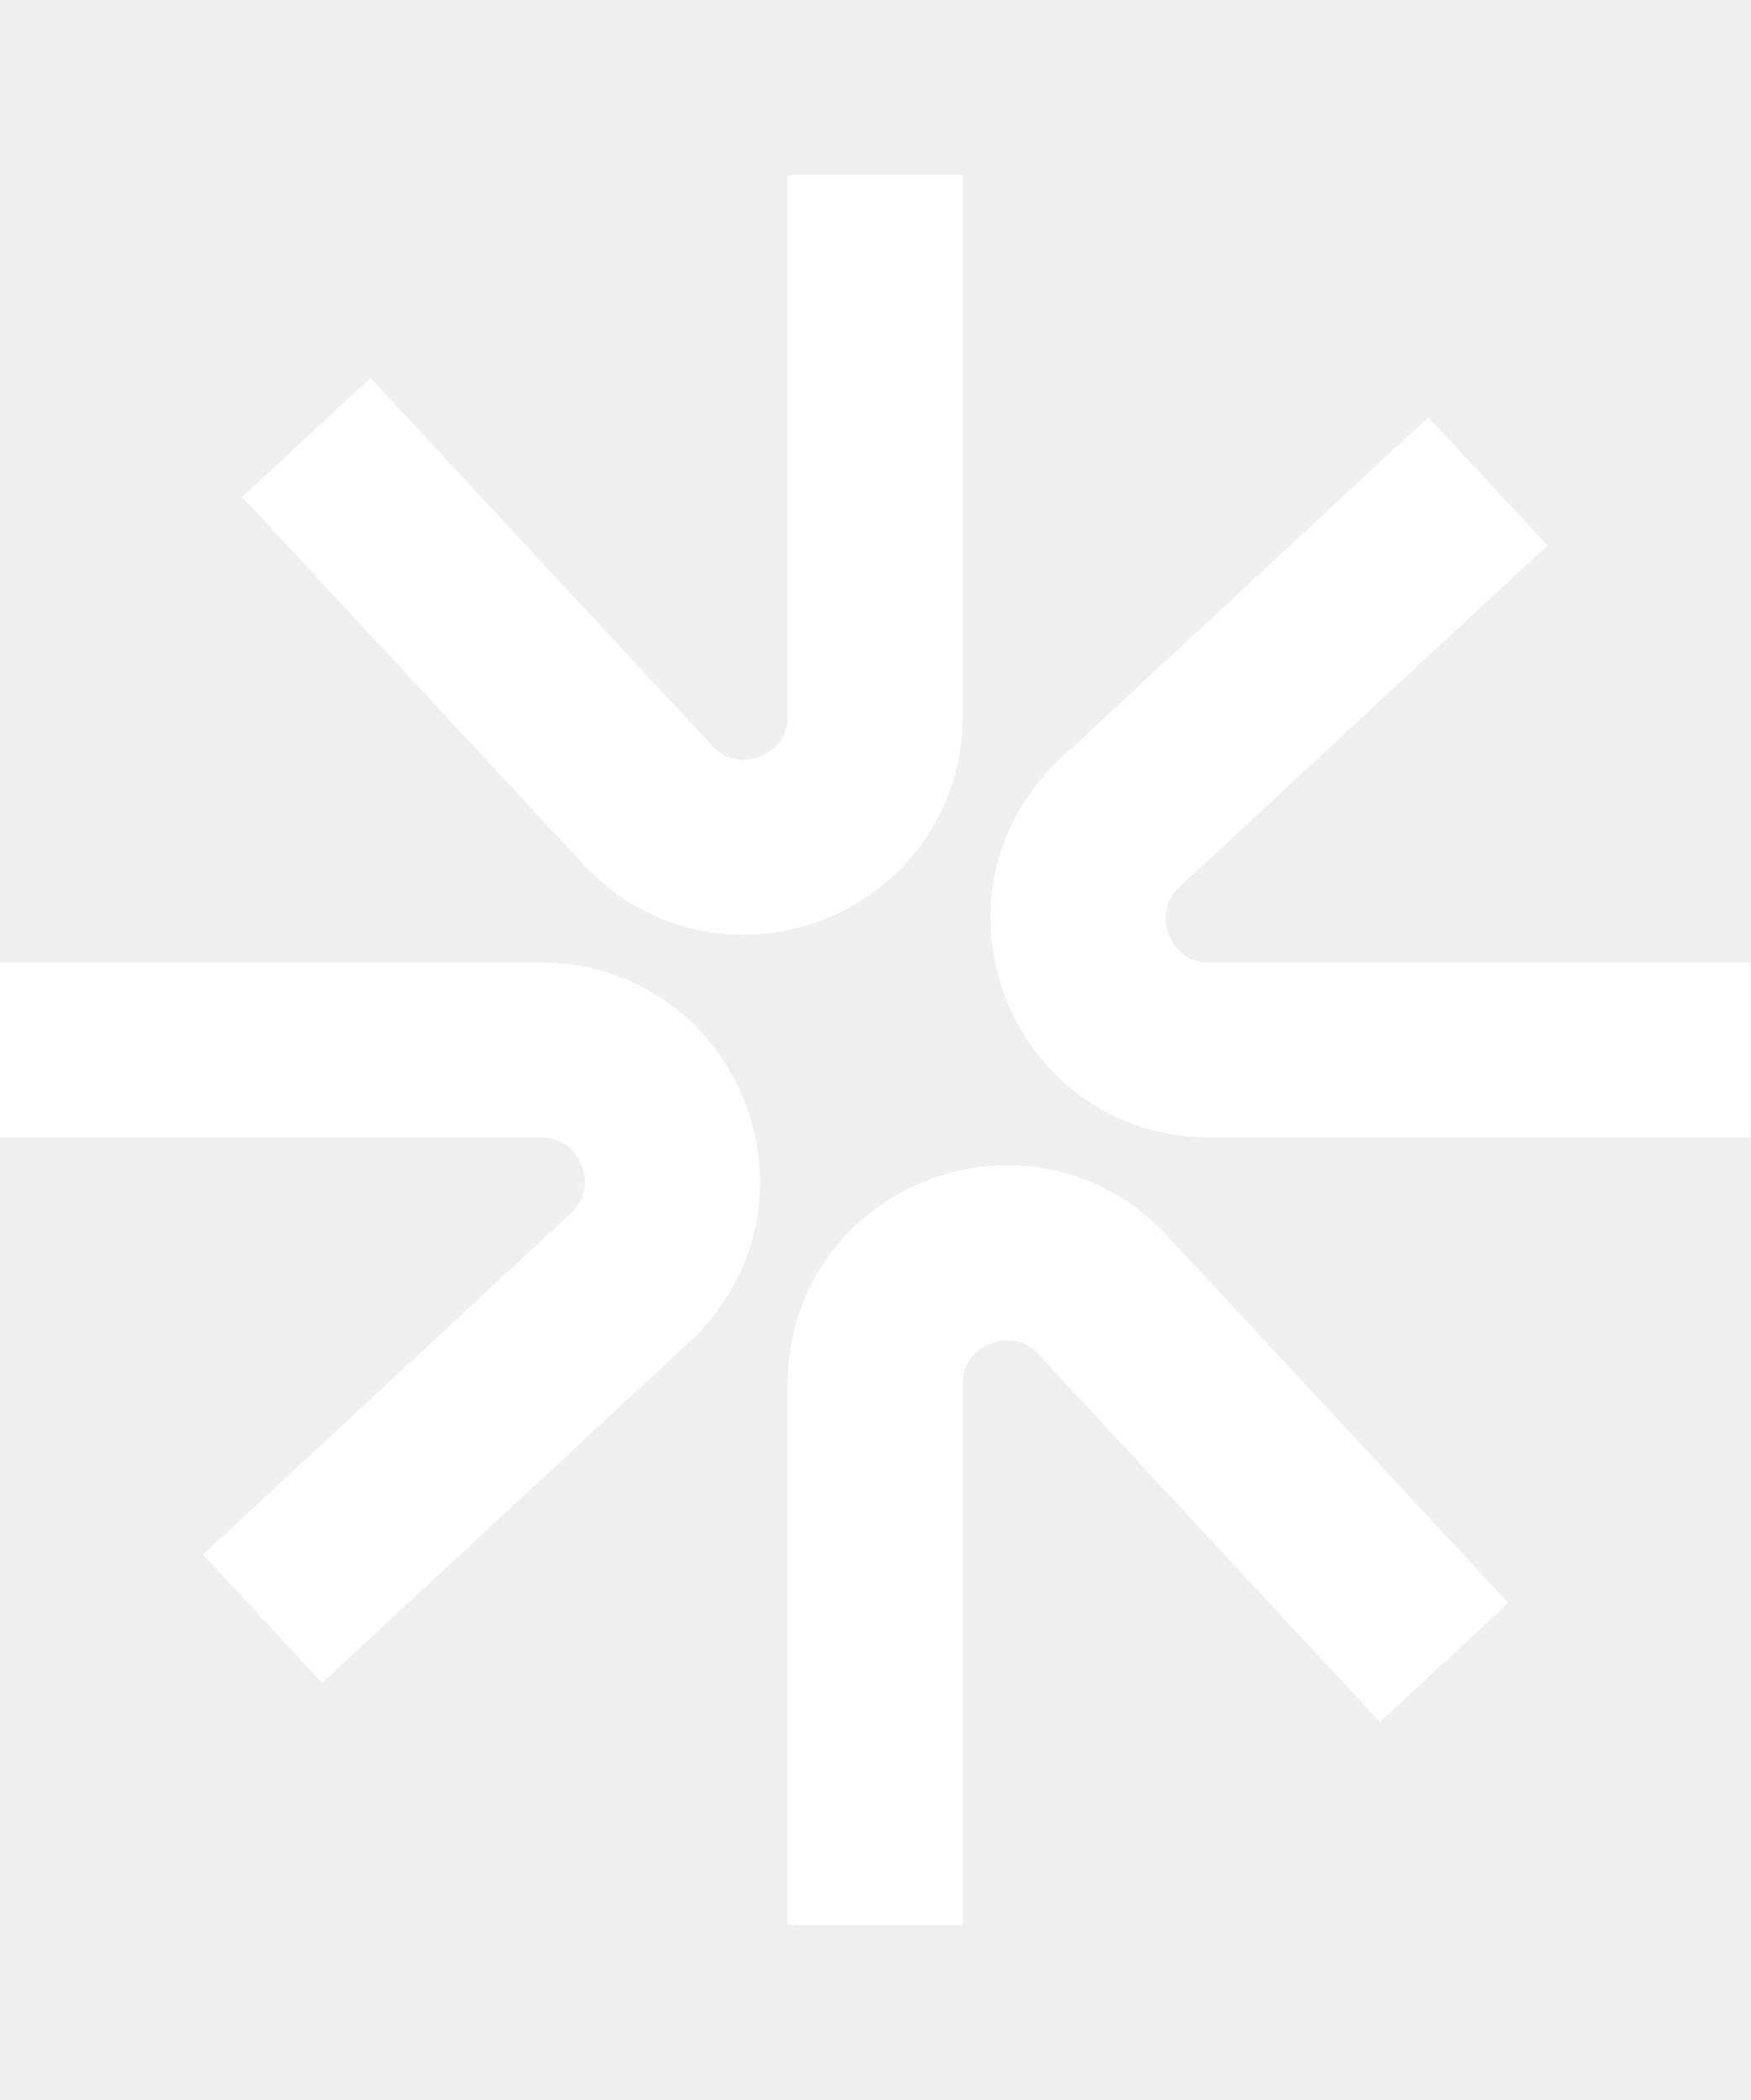
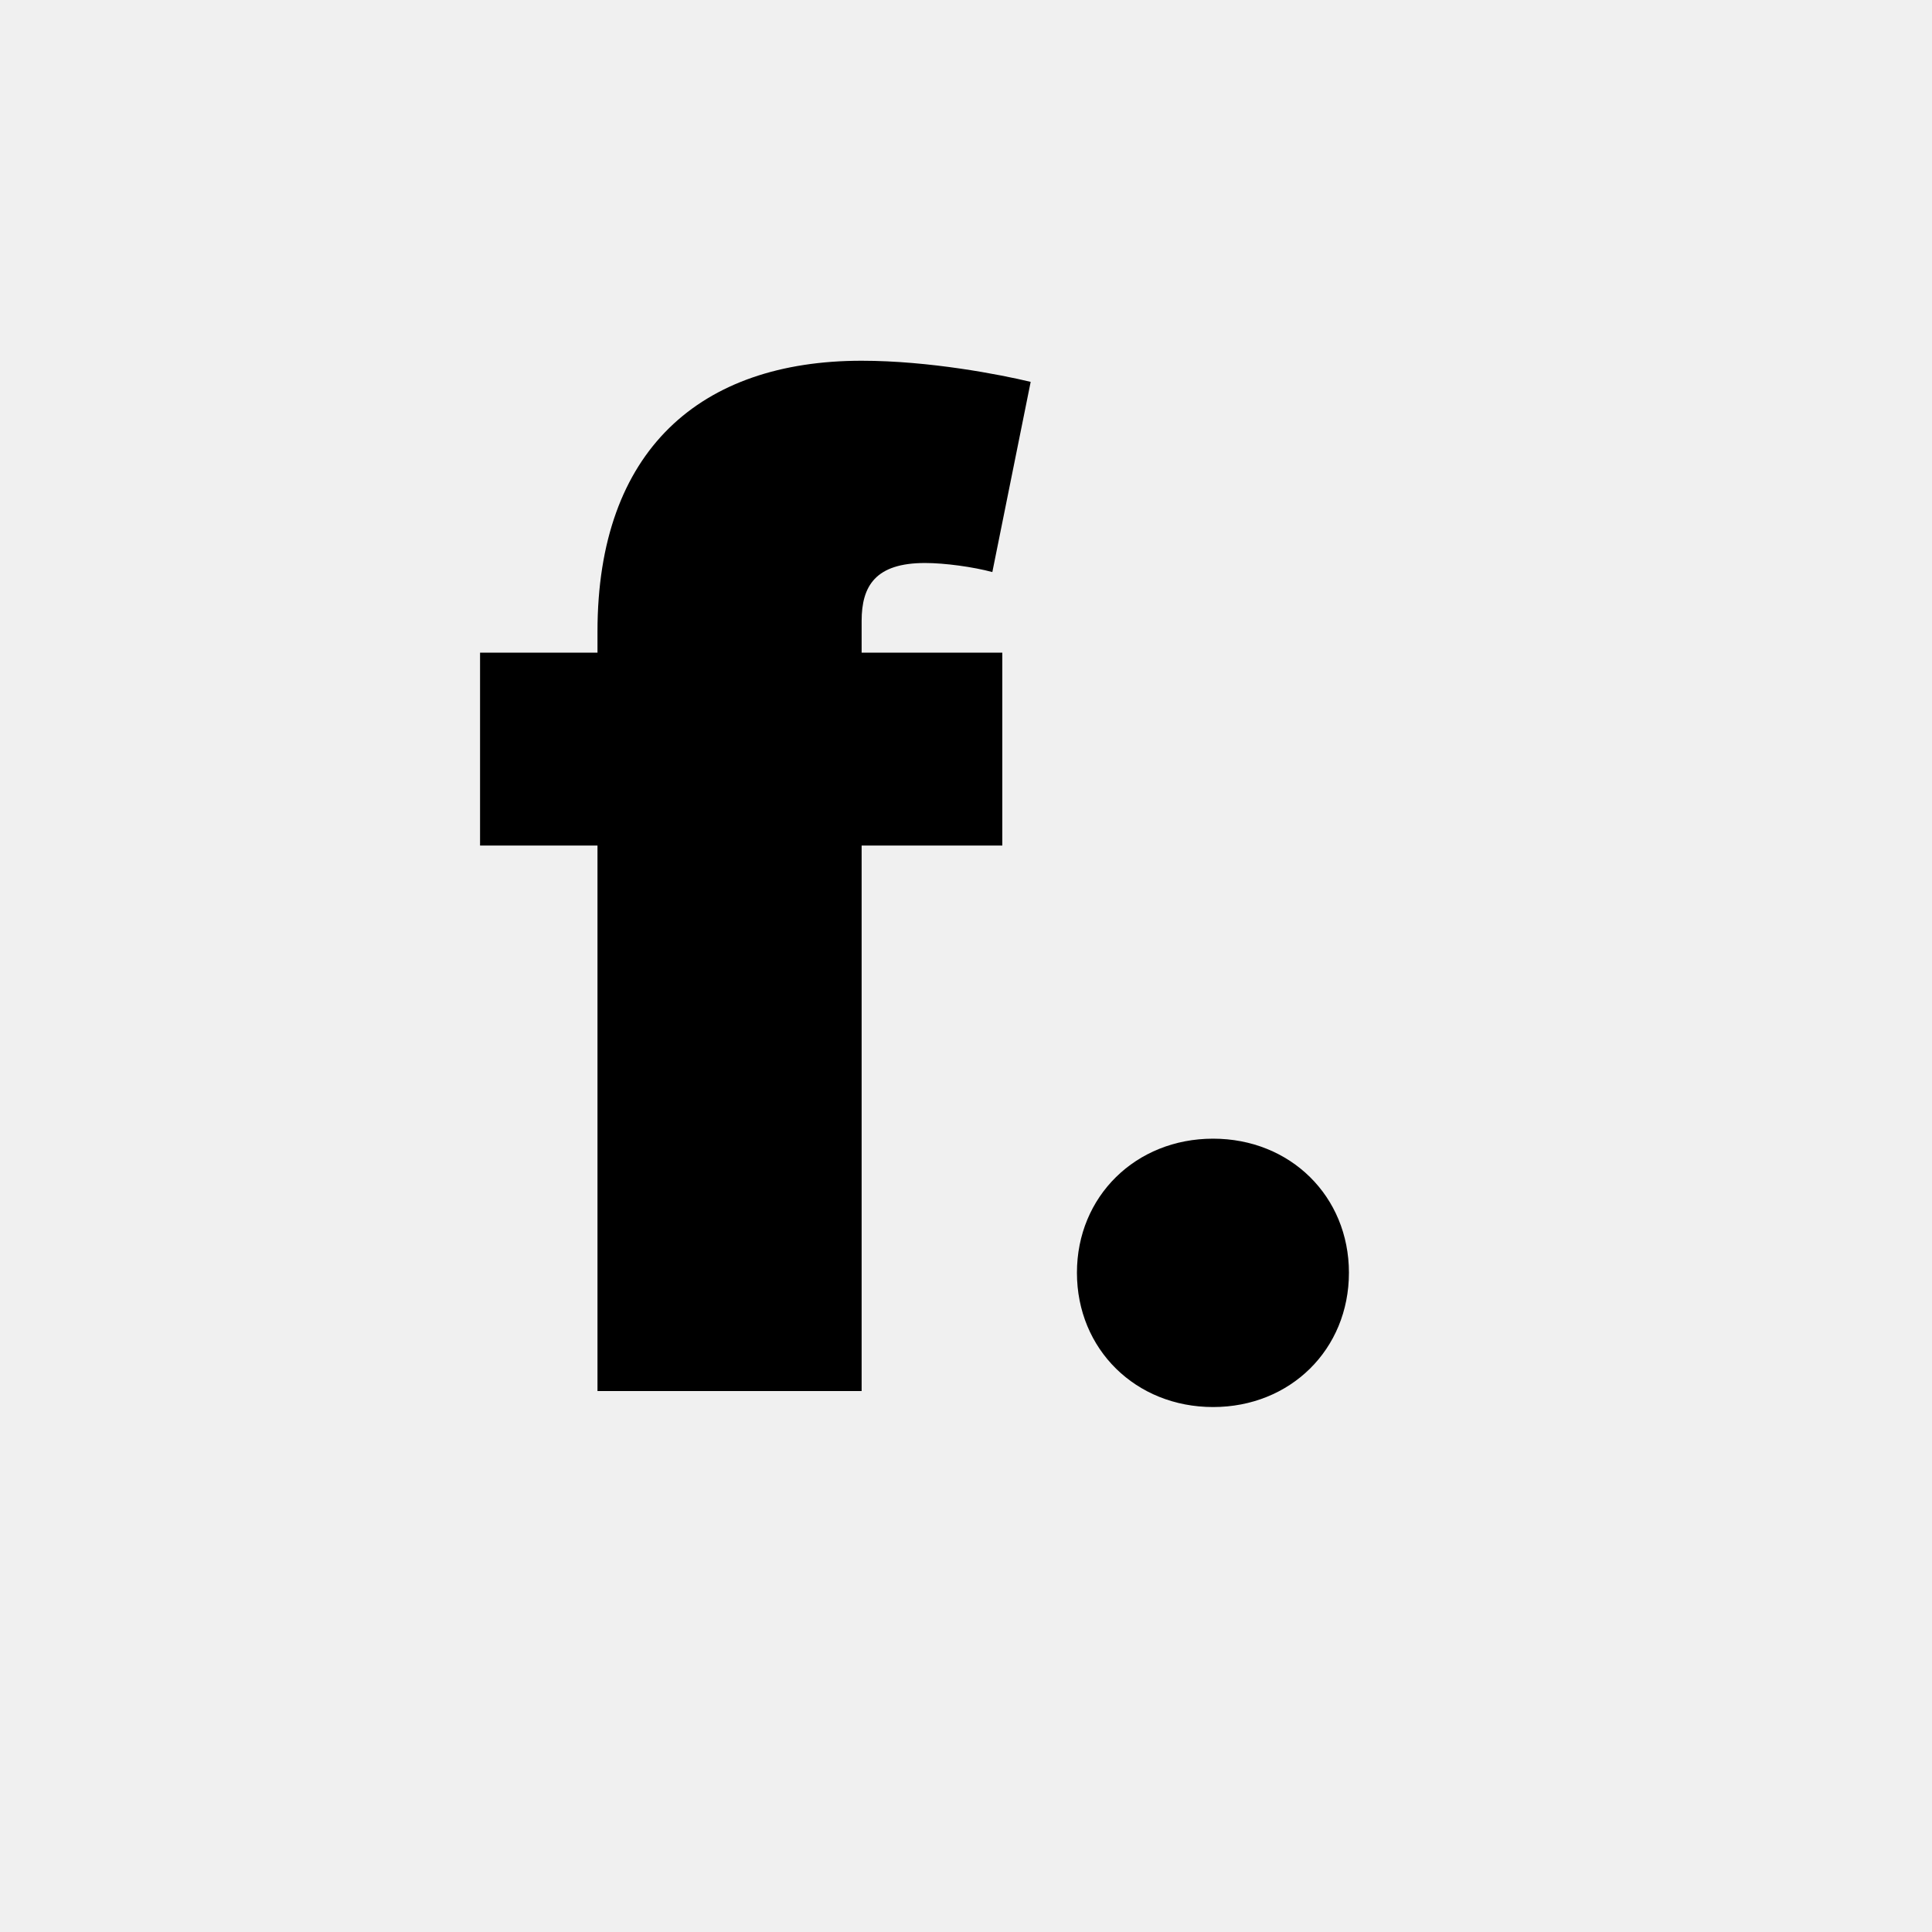
- <svg xmlns="http://www.w3.org/2000/svg" width="40" height="48" viewBox="0 0 40 48" fill="none">
-   <path d="M20 4V16.36C20 19.087 16.657 20.4 14.802 18.402L7 10M40 24H27.64C24.913 24 23.6 20.657 25.598 18.802L34 11M20 44V31.64C20 28.913 23.343 27.6 25.198 29.598L33 38M0 24L12.36 24C15.087 24 16.4 27.343 14.402 29.198L6 37" stroke="white" stroke-width="4" />
+ <svg xmlns="http://www.w3.org/2000/svg" viewBox="0 0 100 100">
+   <text x="50" y="72" text-anchor="middle" font-family="system-ui, -apple-system, BlinkMacSystemFont, 'Segoe UI', sans-serif" font-weight="900" font-size="70" fill="currentColor">f.</text>
</svg>
